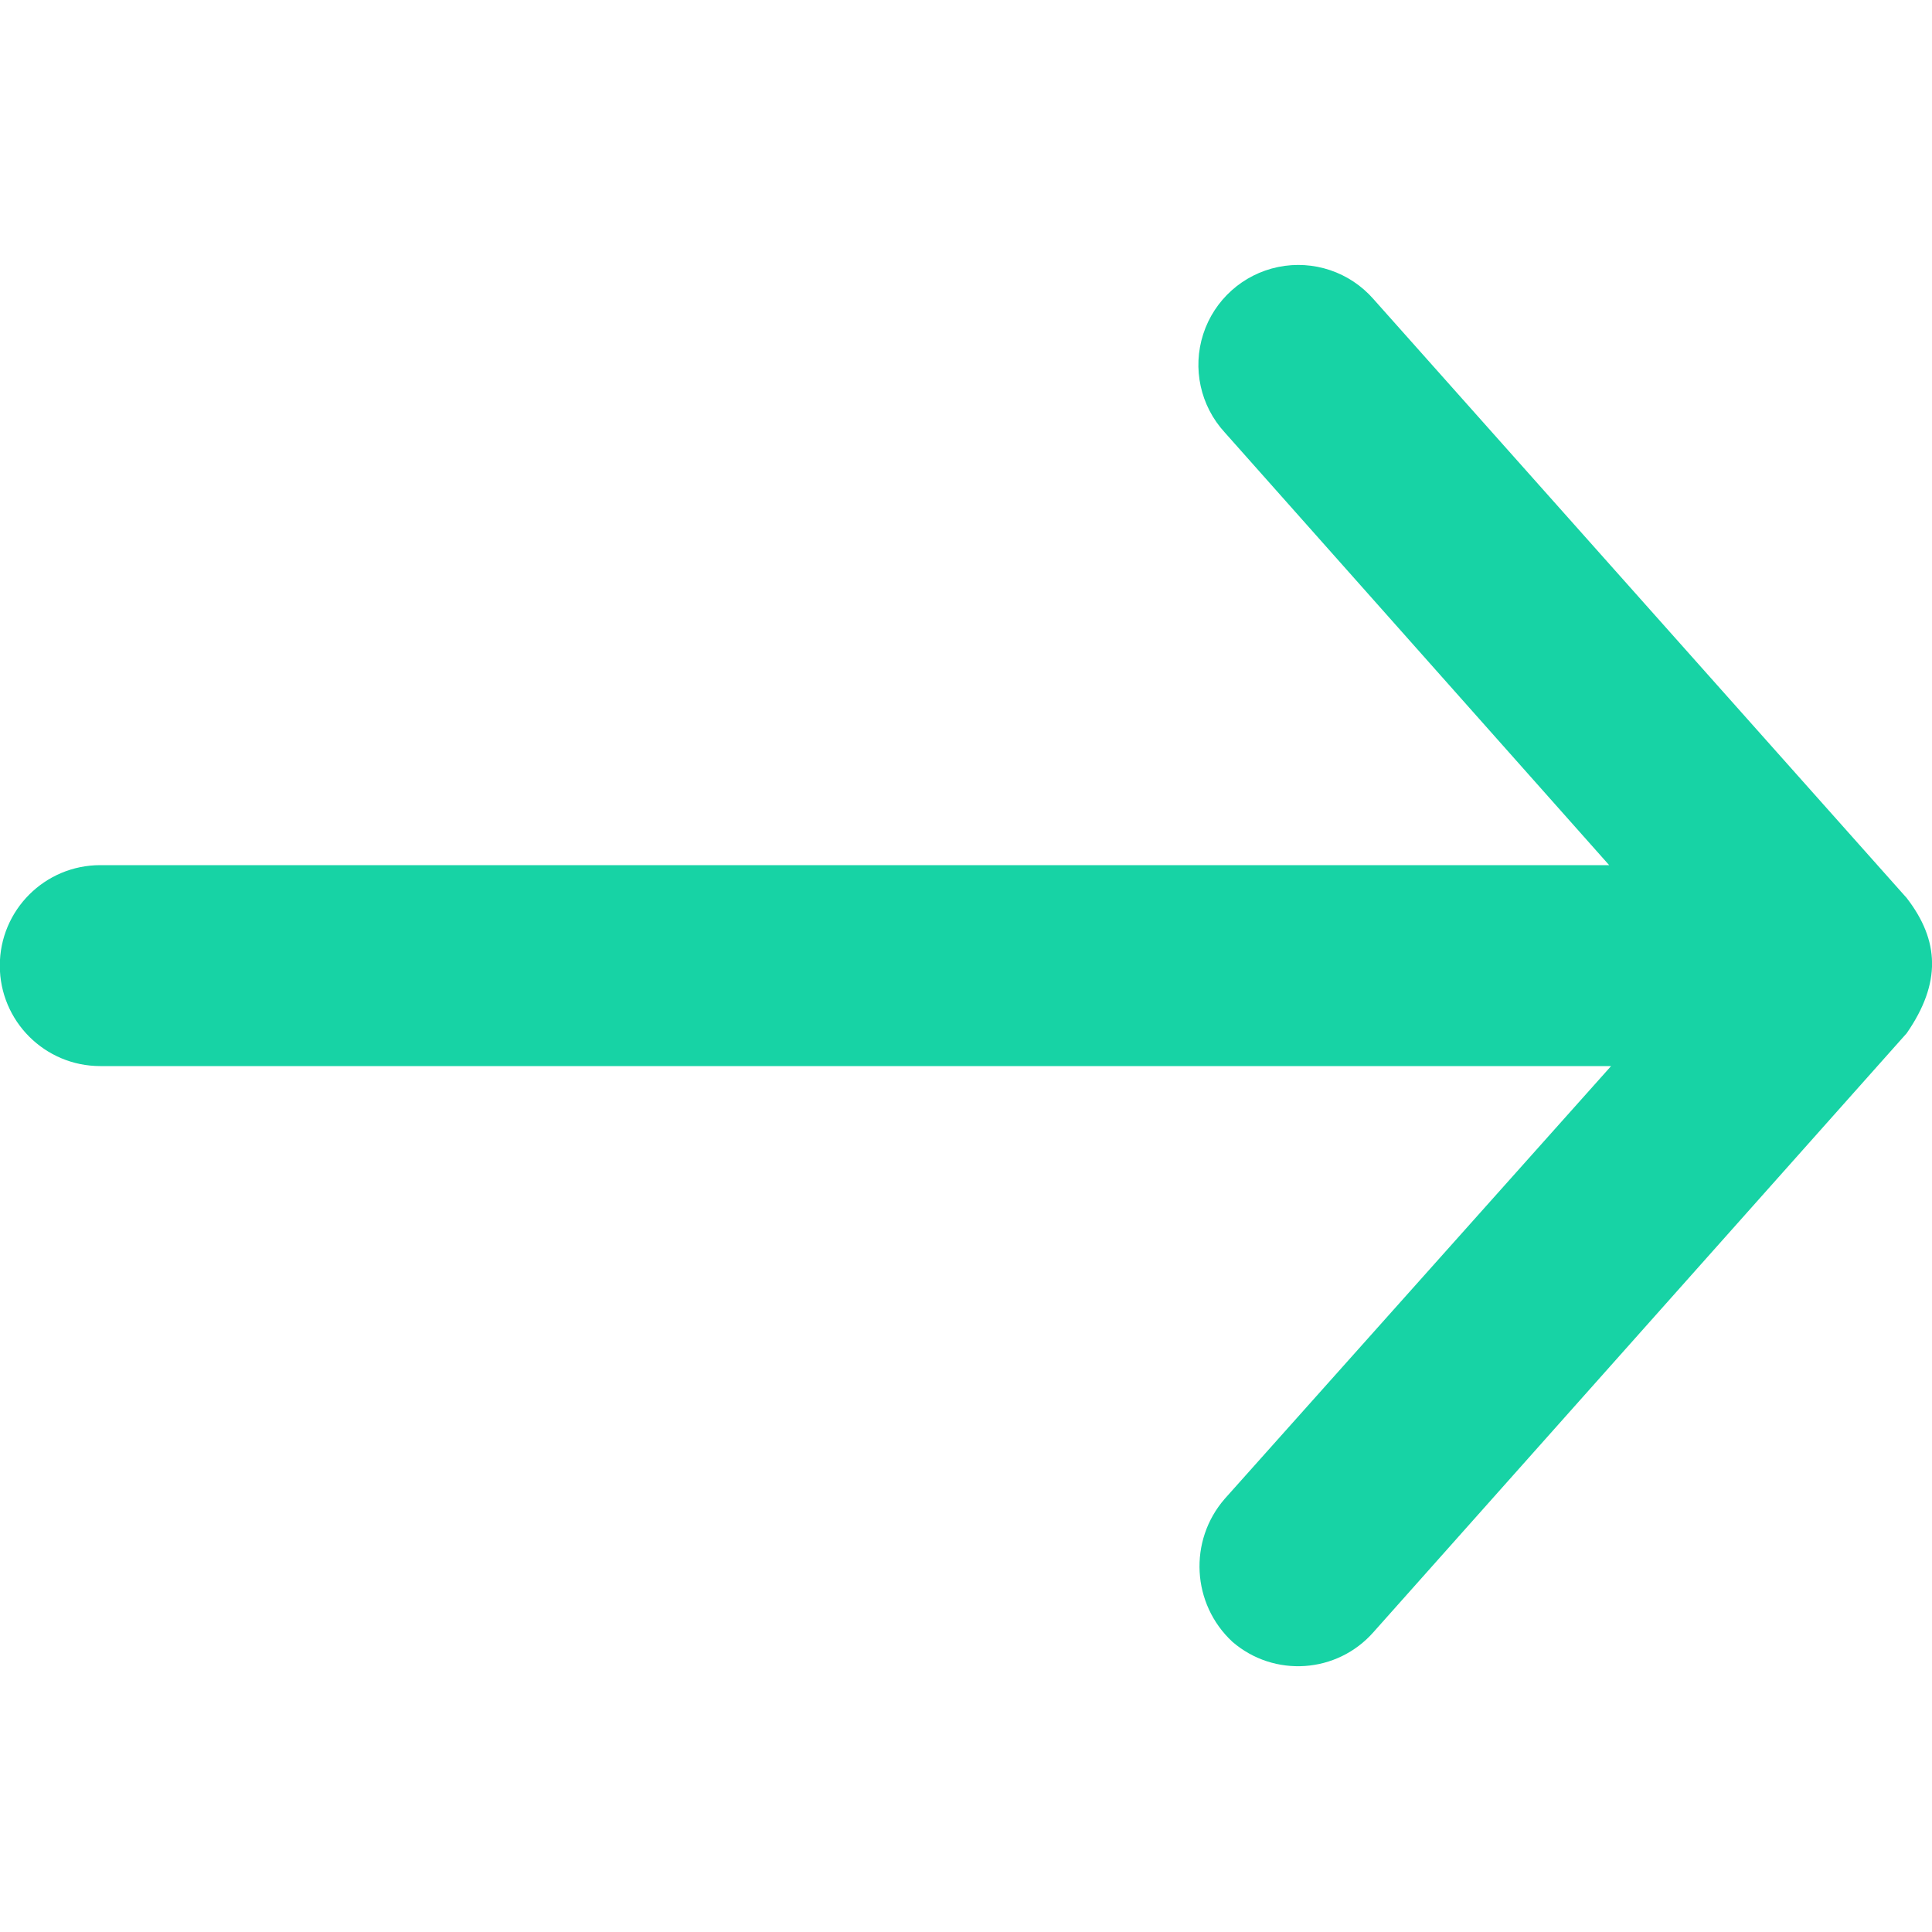
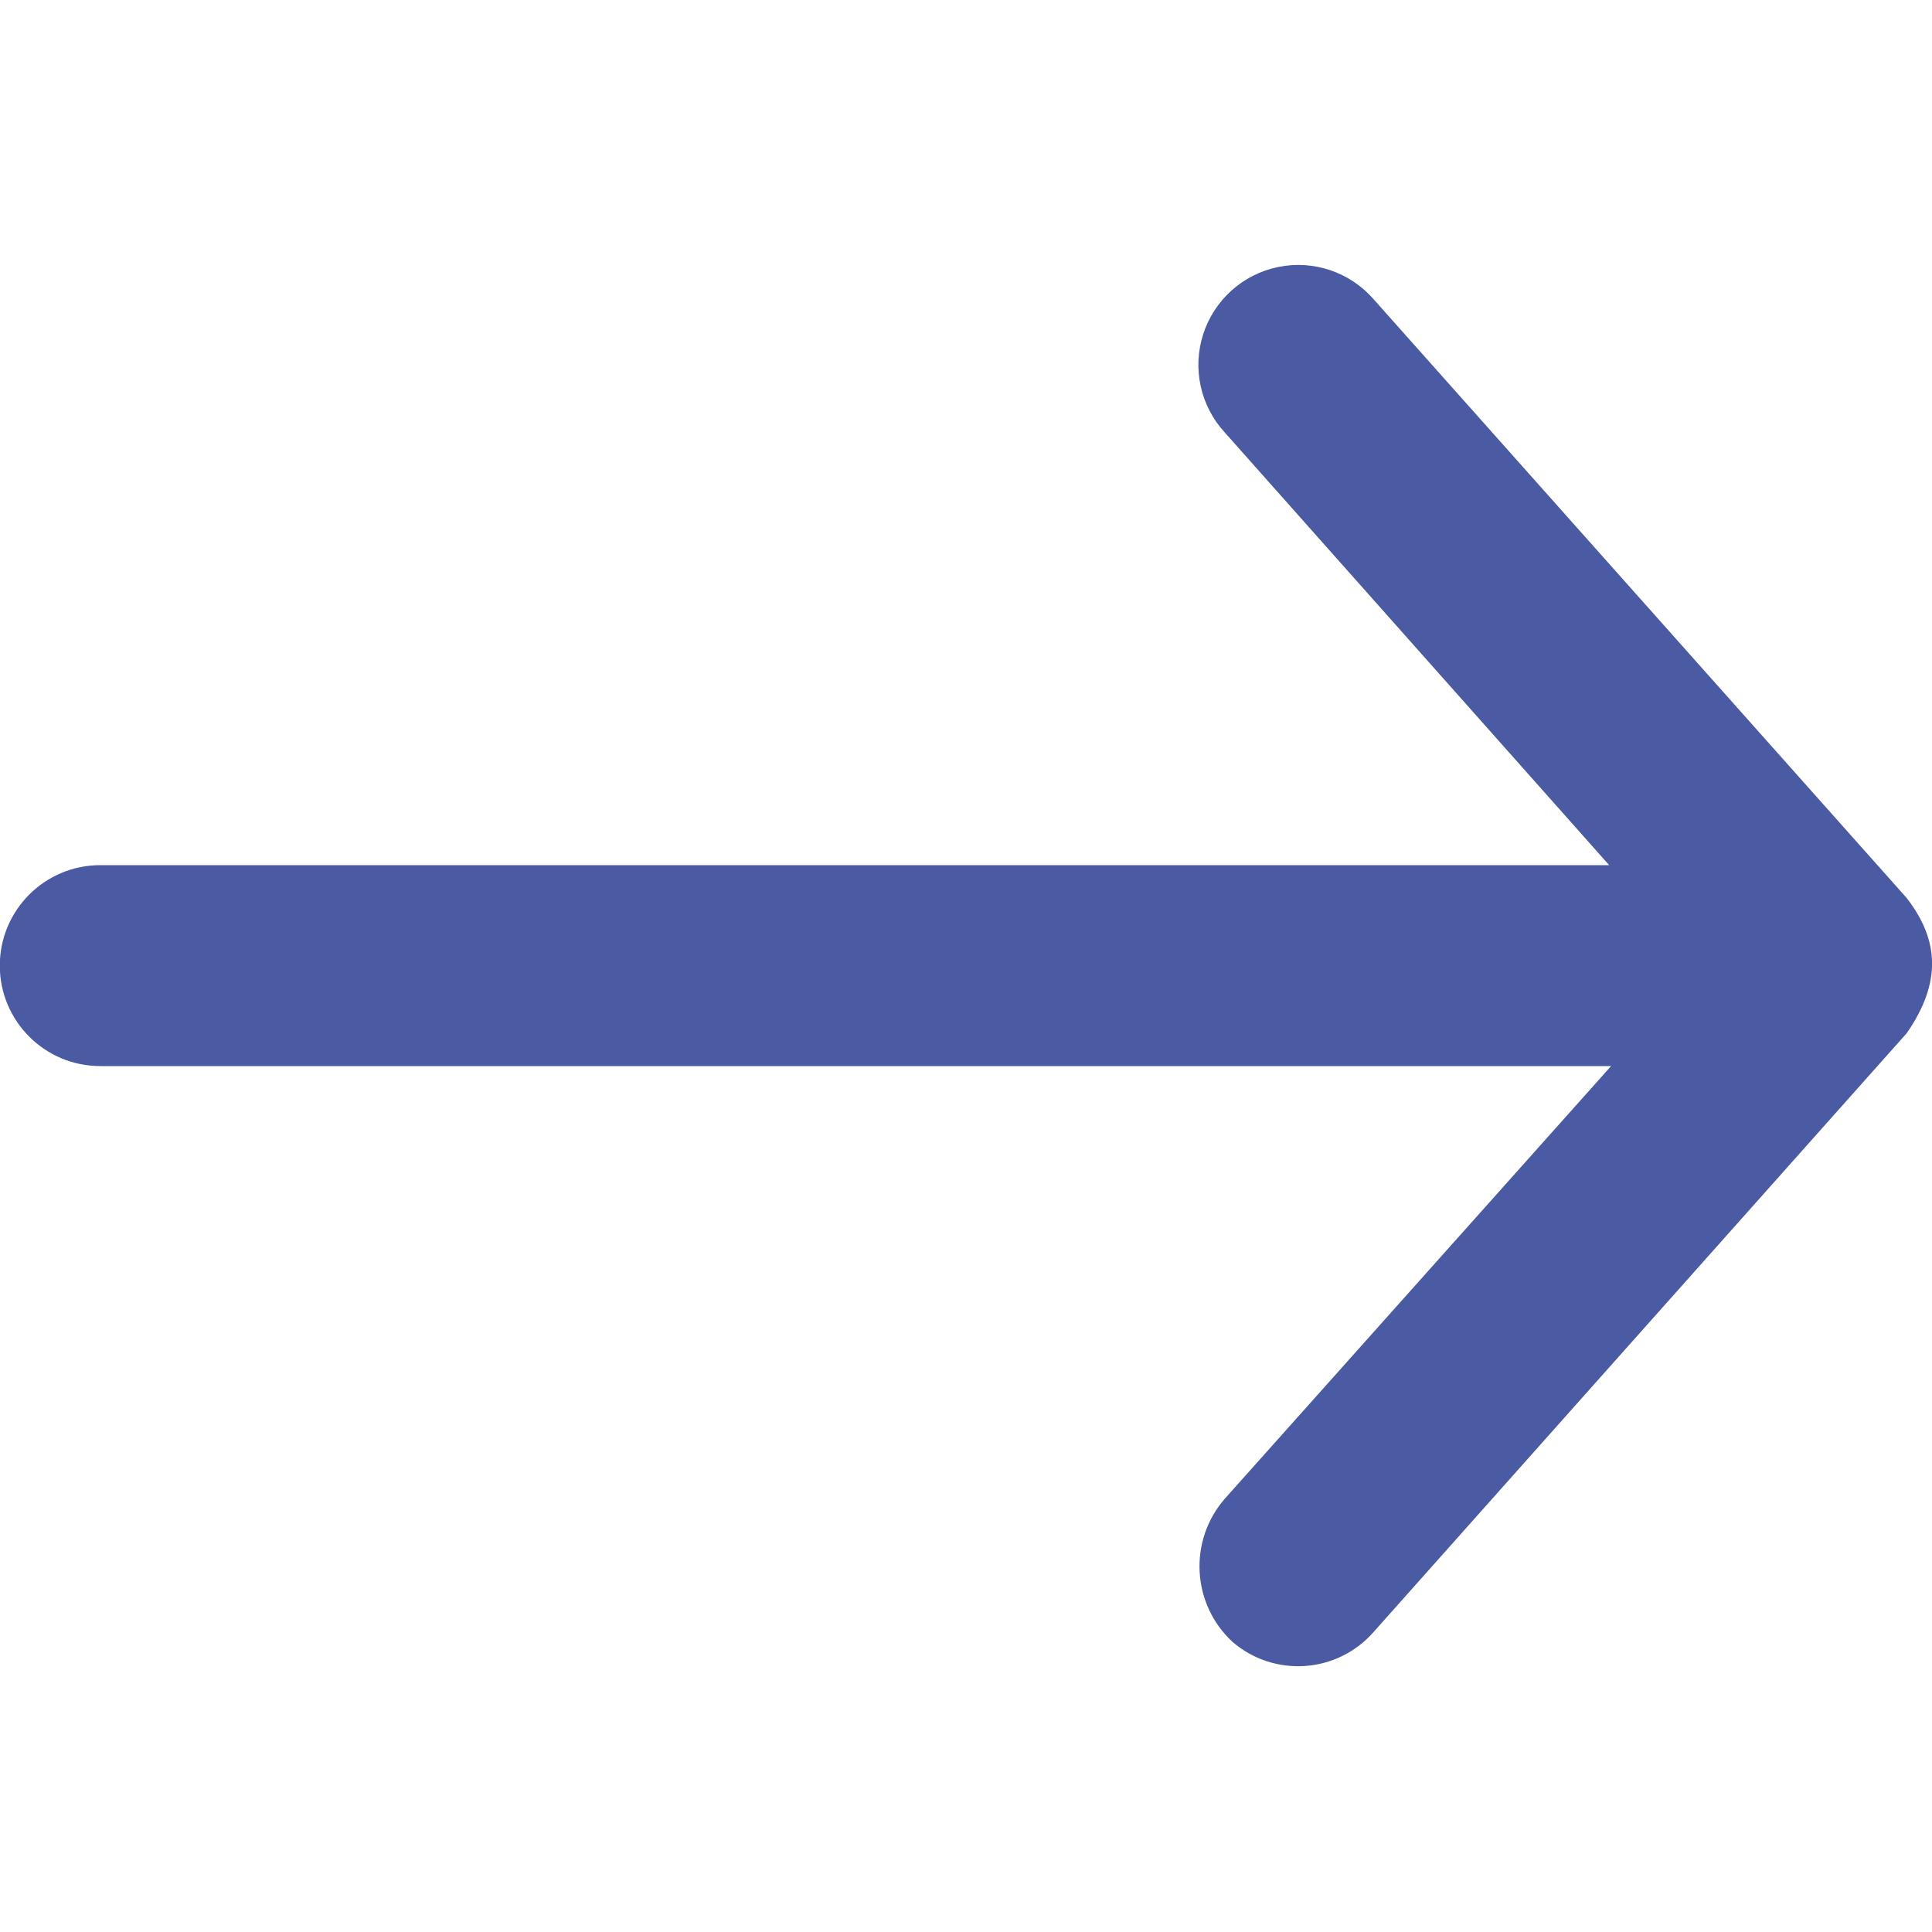
- <svg xmlns="http://www.w3.org/2000/svg" version="1.1" viewBox="0 0 100 100" fill="#17d3a5" class="Icon_svgicon__cZMHq ">
+ <svg xmlns="http://www.w3.org/2000/svg" version="1.1" viewBox="0 0 100 100" fill="#4a5aa3" class="Icon_svgicon__cZMHq ">
  <path d="m98.69 46.48-27.6-31a5.17 5.17 0 1 0-7.7 6.9l19.9 22.4H5.19a5.2 5.2 0 0 0 0 10.4h78.2l-20 22.4a5.33 5.33 0 0 0 .4 7.4 5.2 5.2 0 0 0 7.3-.5l27.6-31c1.8-2.6 1.7-4.8 0-7Z" />
</svg>
